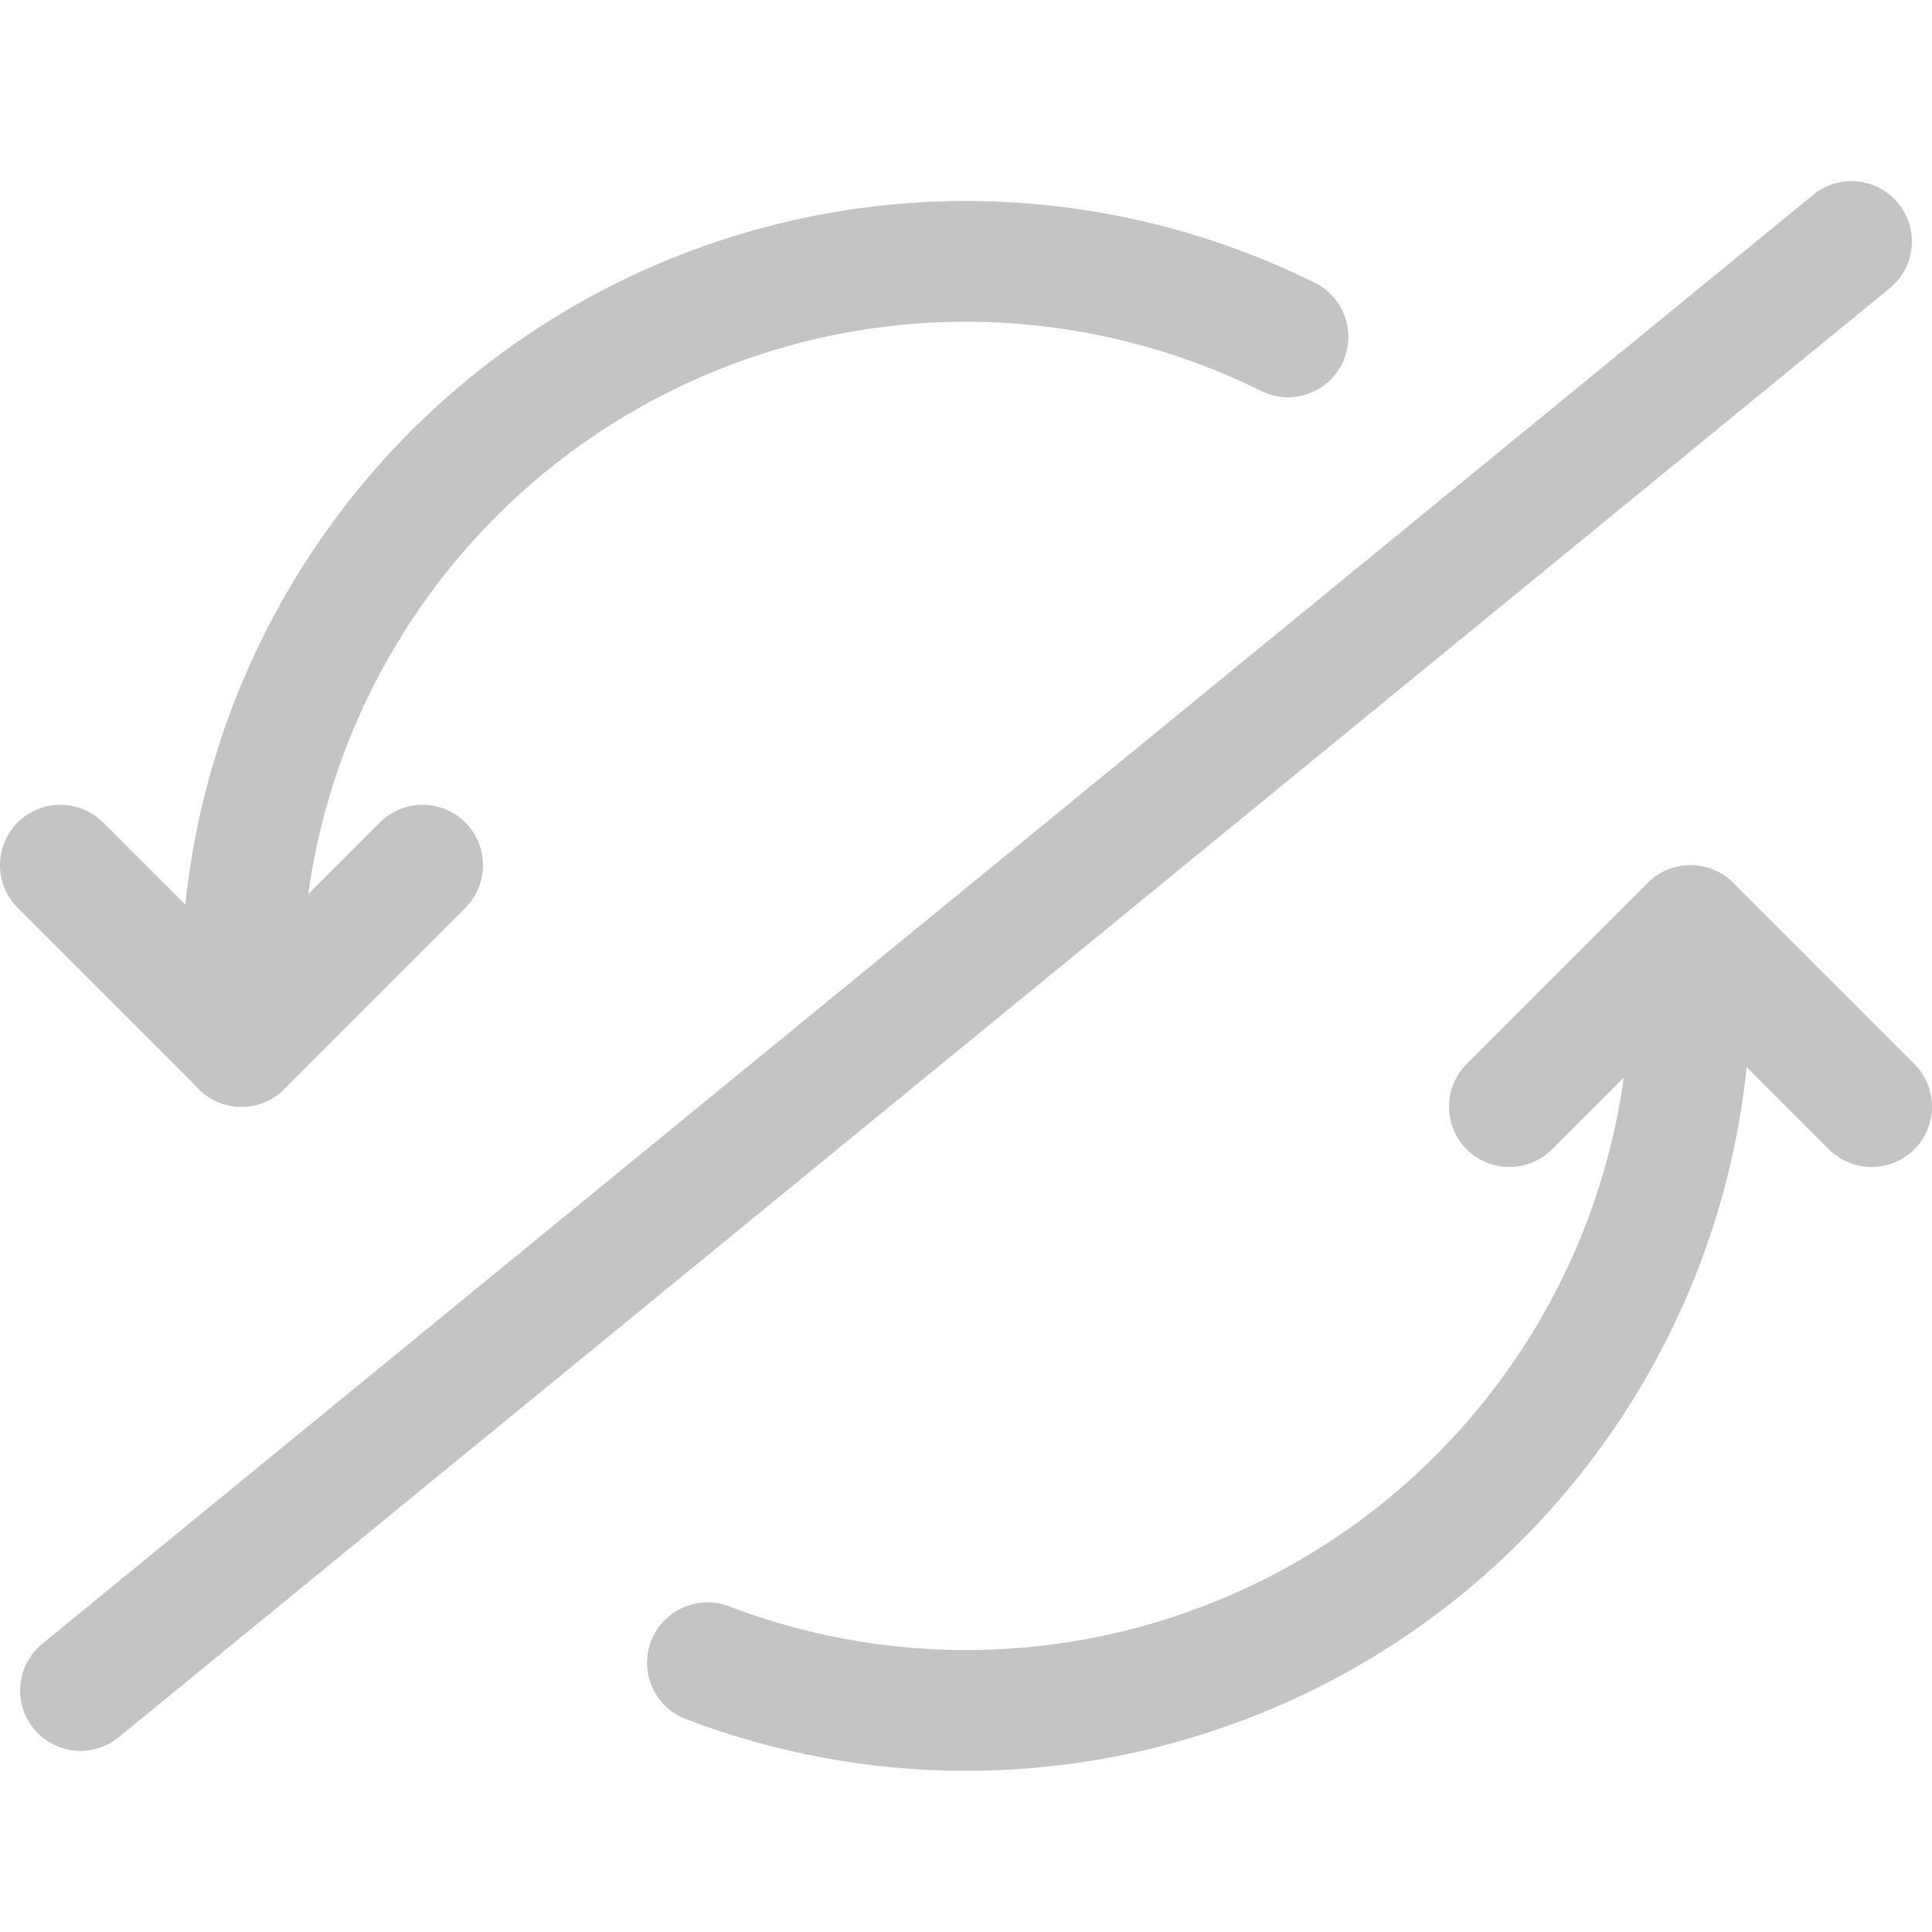
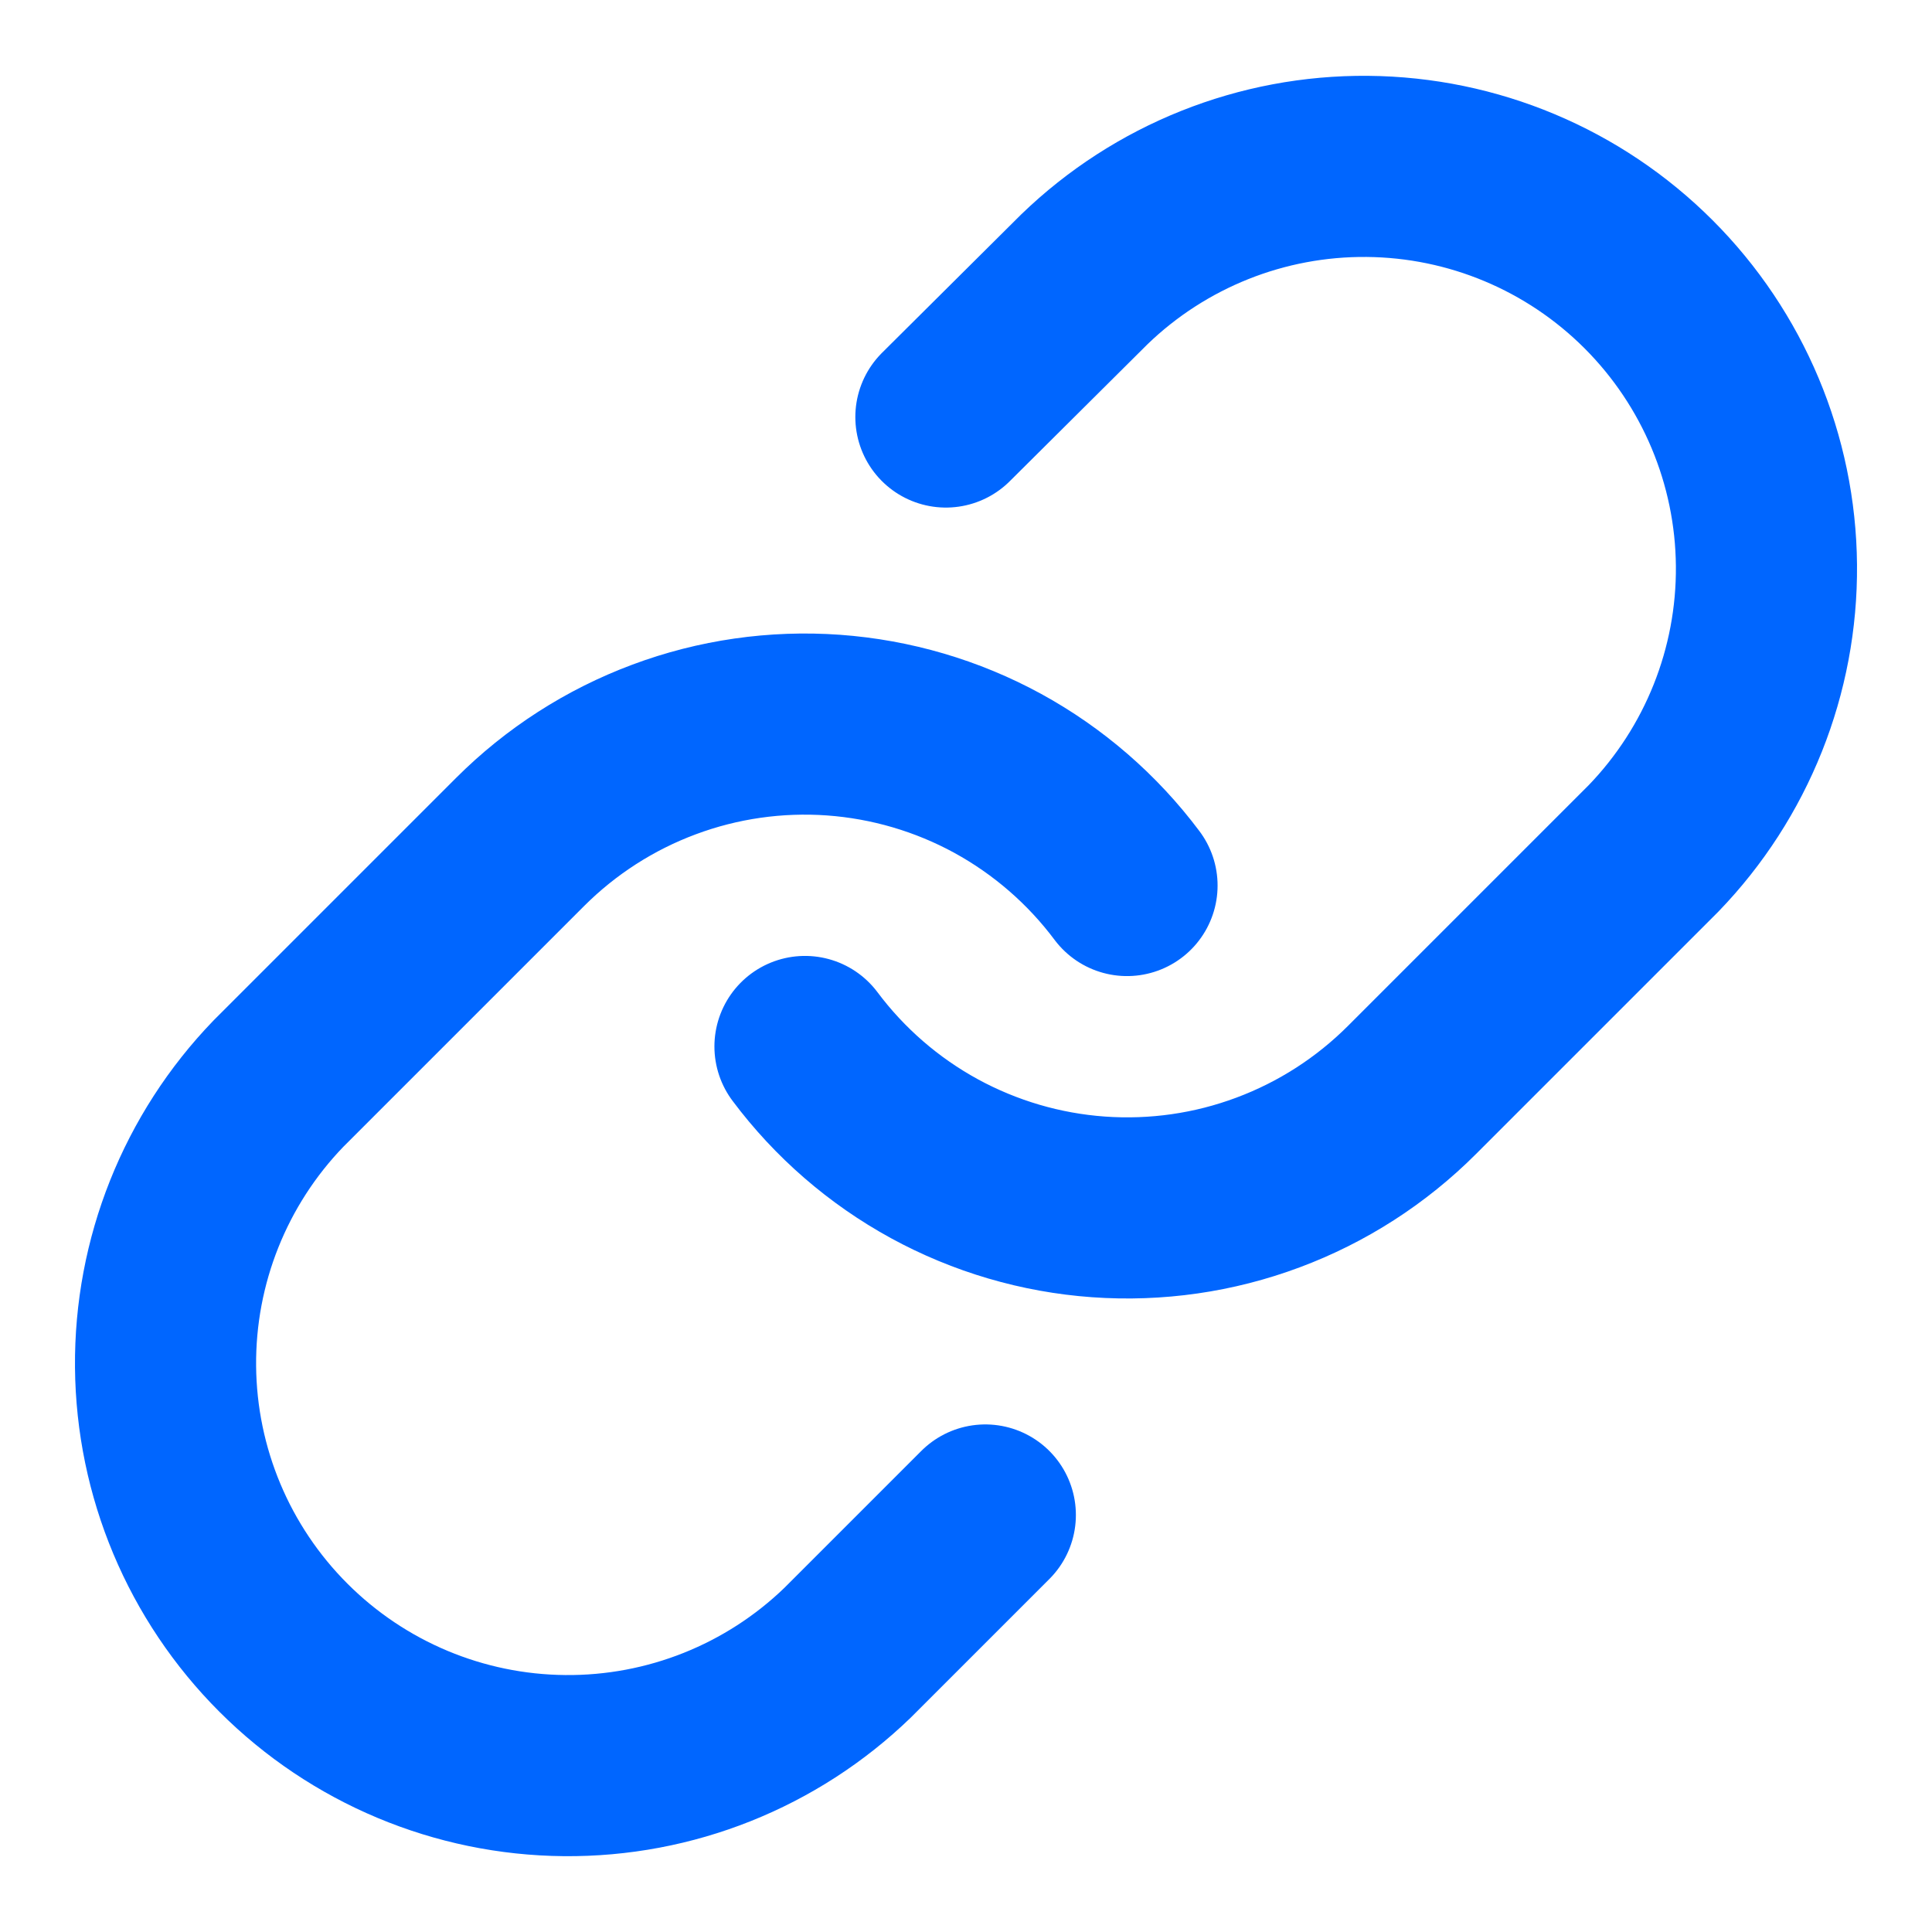
- <svg xmlns="http://www.w3.org/2000/svg" width="24" height="24" viewBox="0 0 24 24" fill="none">
-   <path d="M3 13V12.247C3 8.516 5.302 5.172 8.788 3.84C11.182 2.925 13.793 3.091 16 4.185" stroke="#C4C4C4" stroke-width="1.5" stroke-linecap="round" stroke-linejoin="round" />
-   <path d="M21 11.5V12.249C20.999 15.98 18.697 19.324 15.211 20.655C13.097 21.463 10.813 21.428 8.788 20.655" stroke="#C4C4C4" stroke-width="1.5" stroke-linecap="round" stroke-linejoin="round" />
-   <path d="M18.75 13.747L21 11.497L23.25 13.747" stroke="#C4C4C4" stroke-width="1.5" stroke-linecap="round" stroke-linejoin="round" />
-   <path d="M5.25 10.747L3 12.997L0.75 10.747" stroke="#C4C4C4" stroke-width="1.5" stroke-linecap="round" stroke-linejoin="round" />
-   <path d="M1 21L23 3" stroke="#C4C4C4" stroke-width="1.5" stroke-linecap="round" />
+ <svg xmlns="http://www.w3.org/2000/svg" width="32" height="32" viewBox="0 0 32 32" fill="none">
+   <path d="M13.333 17.333C13.906 18.099 14.636 18.732 15.475 19.191C16.314 19.649 17.242 19.922 18.195 19.99C19.149 20.058 20.106 19.921 21.002 19.586C21.898 19.252 22.711 18.729 23.387 18.053L27.387 14.053C28.601 12.796 29.273 11.112 29.258 9.364C29.243 7.616 28.541 5.944 27.305 4.708C26.069 3.472 24.397 2.771 22.649 2.756C20.901 2.74 19.217 3.412 17.96 4.627L15.667 6.907M18.667 14.667C18.094 13.901 17.363 13.268 16.525 12.809C15.686 12.351 14.758 12.079 13.805 12.01C12.851 11.942 11.894 12.079 10.998 12.414C10.102 12.748 9.289 13.271 8.613 13.947L4.613 17.947C3.399 19.204 2.727 20.888 2.742 22.636C2.757 24.384 3.458 26.056 4.695 27.292C5.931 28.528 7.603 29.229 9.351 29.244C11.099 29.26 12.783 28.588 14.04 27.373L16.32 25.093" stroke="#0066FF" stroke-width="3" stroke-linecap="round" stroke-linejoin="round" />
</svg>
